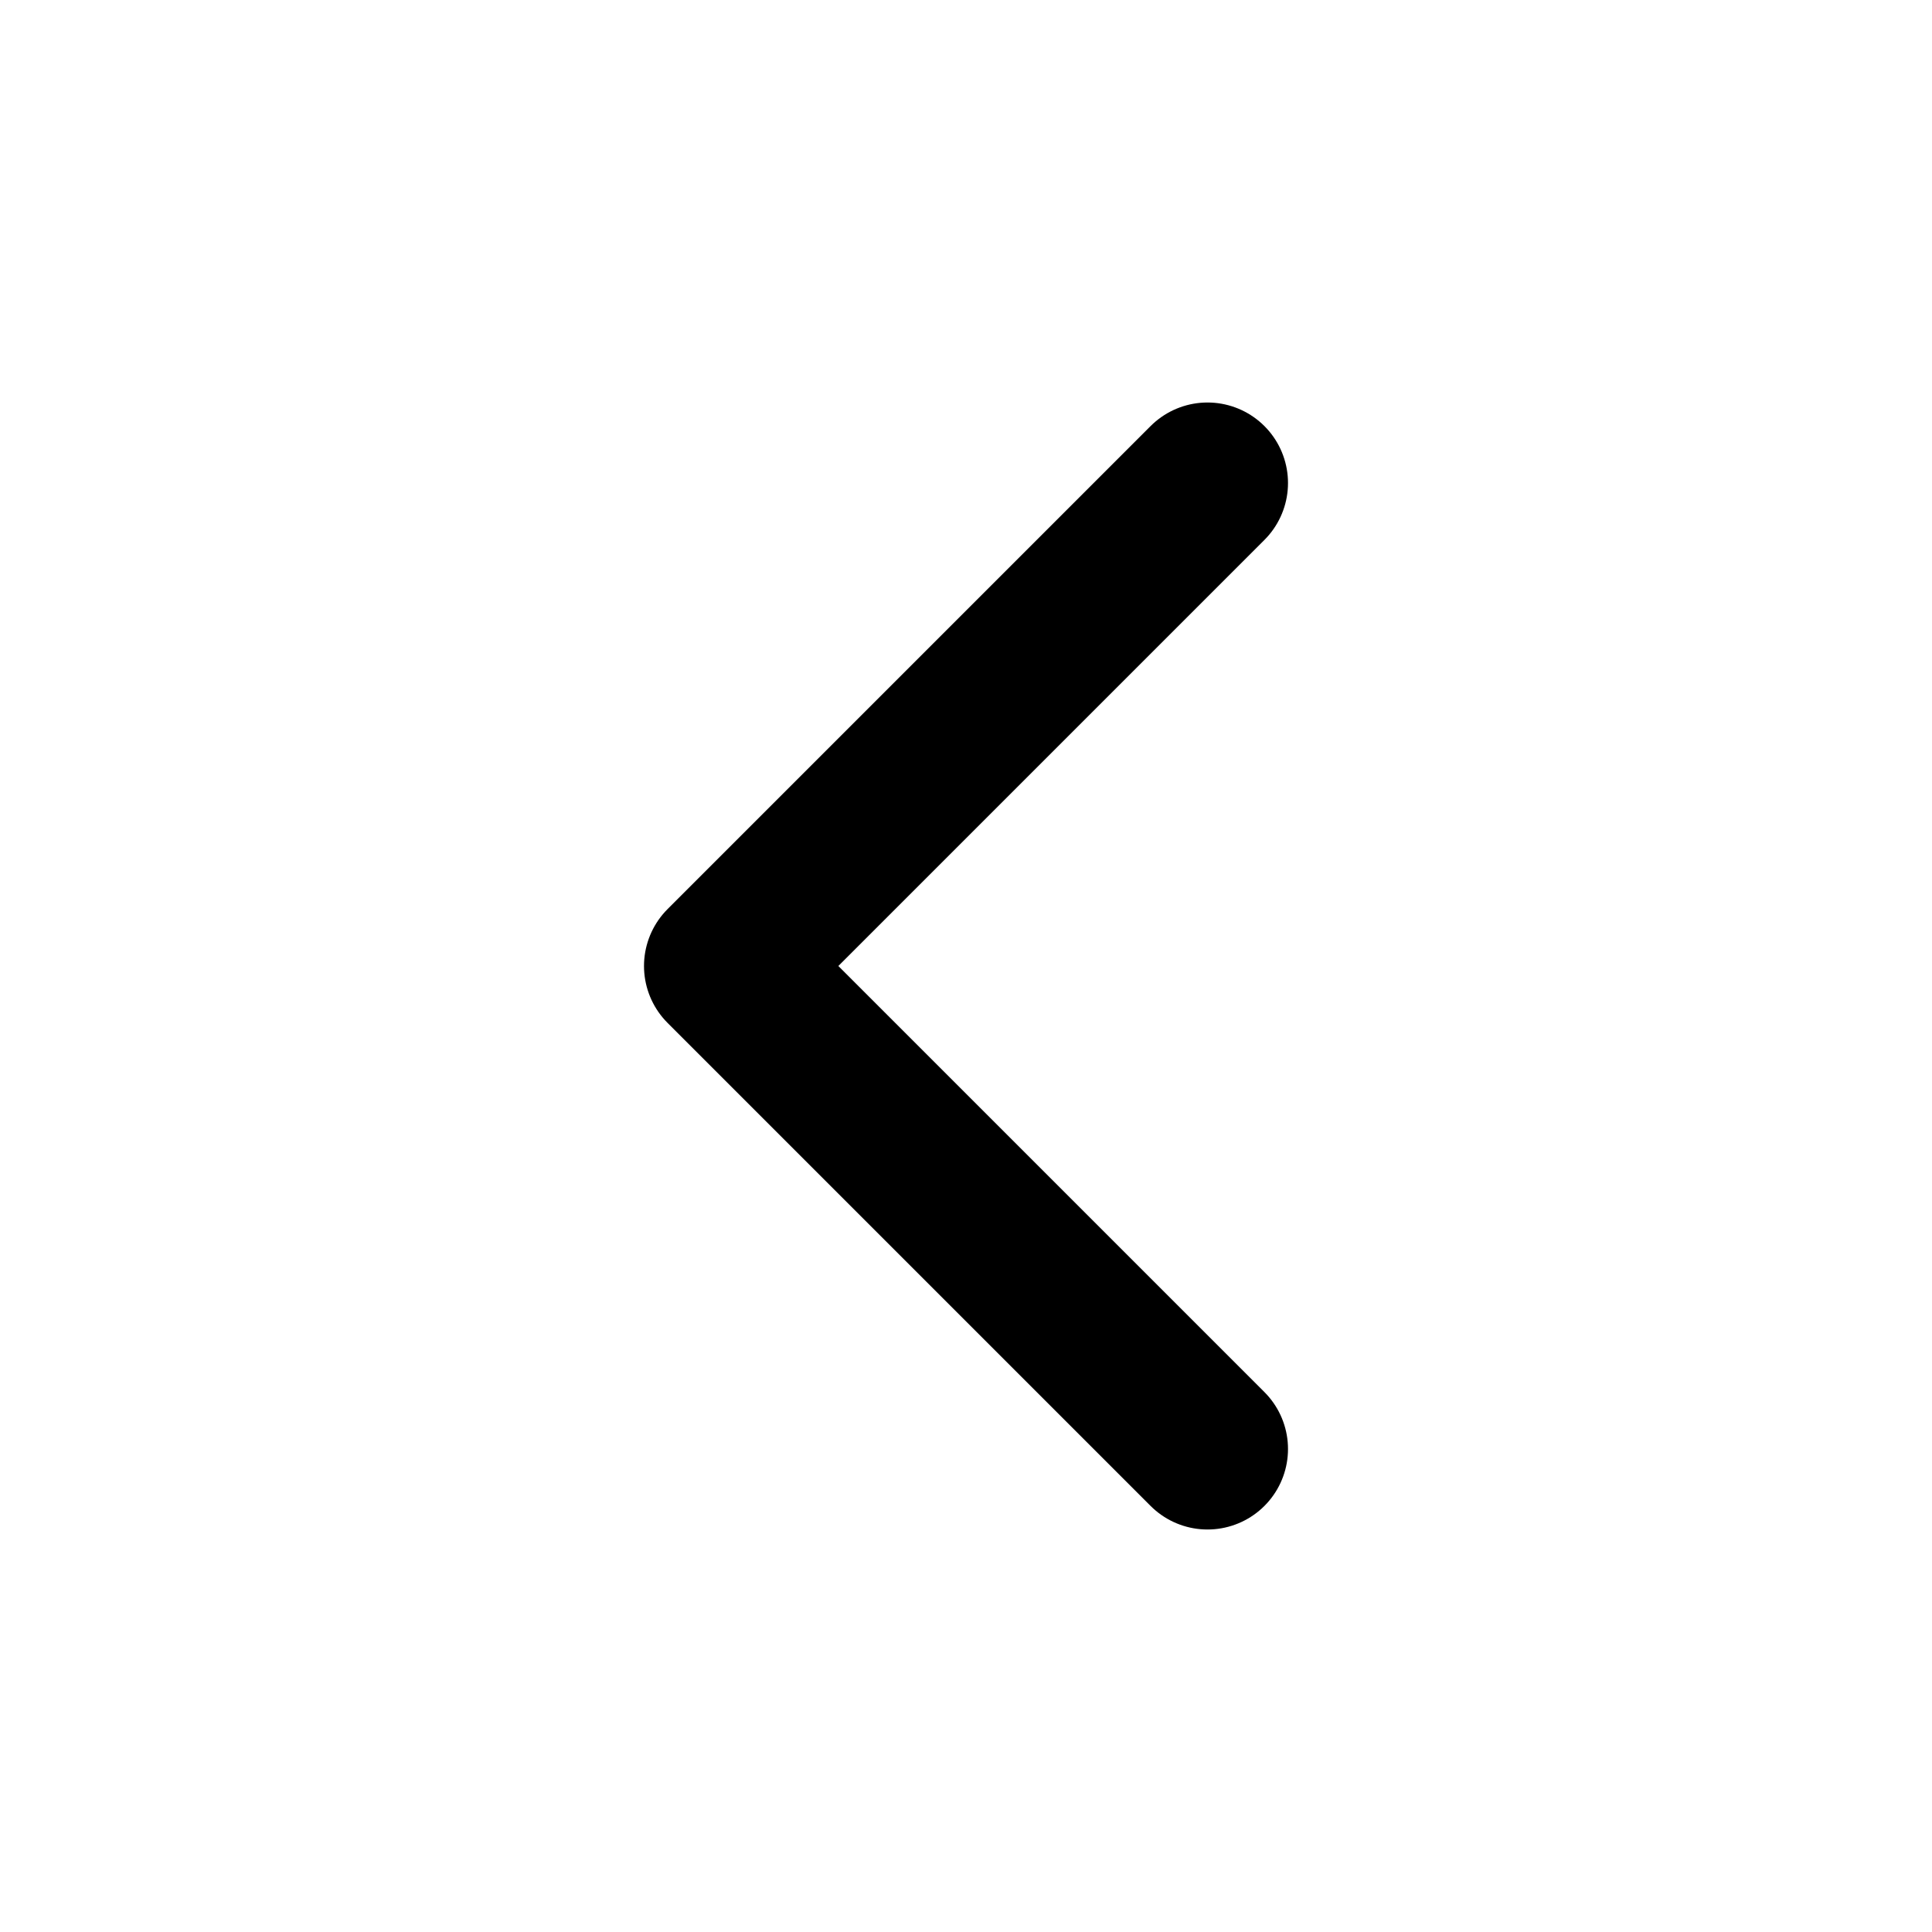
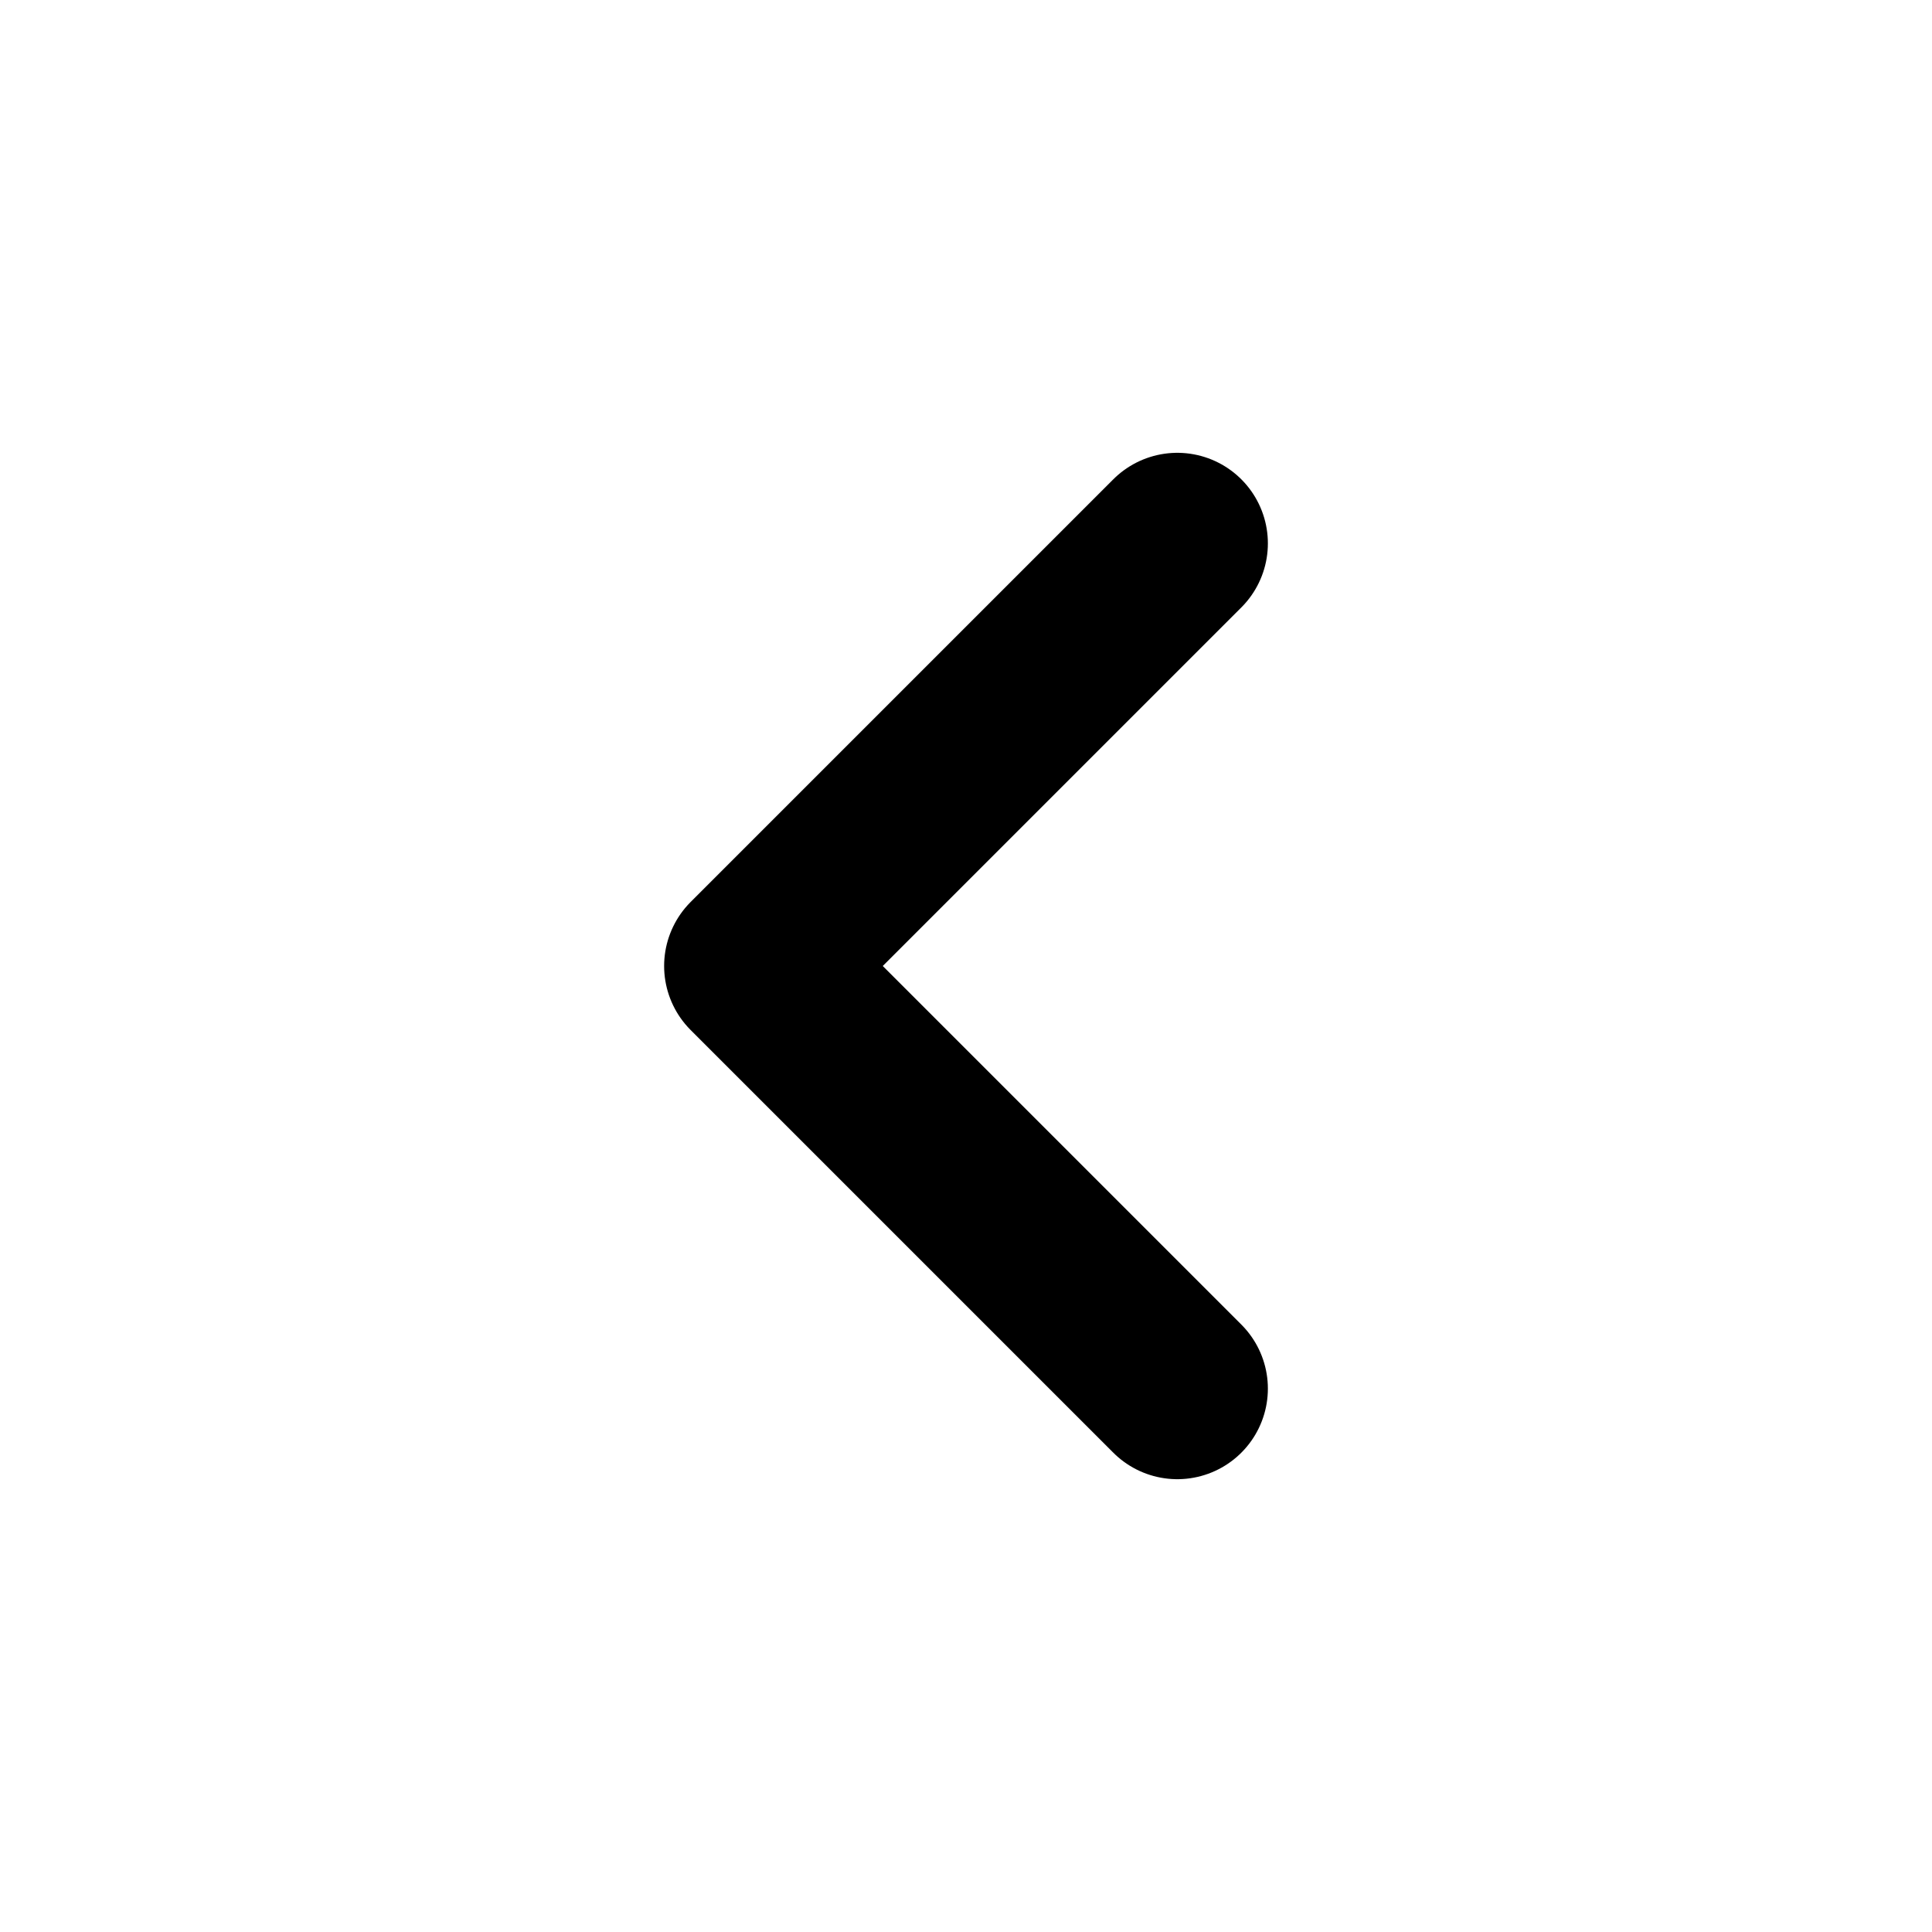
- <svg xmlns="http://www.w3.org/2000/svg" class="lucide lucide-chevron-left" width="24" height="24" viewBox="0 0 24 24" fill="none" stroke="currentColor" stroke-width="2" stroke-linecap="round" stroke-linejoin="round">
-   <path d="m15 18-6-6 6-6" />
+ <svg xmlns="http://www.w3.org/2000/svg" viewBox="0 0 16 16" fill="none" stroke="currentColor" stroke-width="1.5" stroke-linecap="round" stroke-linejoin="round">
+   <path d="M9.75 4.5 L6.25 8 L9.75 11.5" />
</svg>
